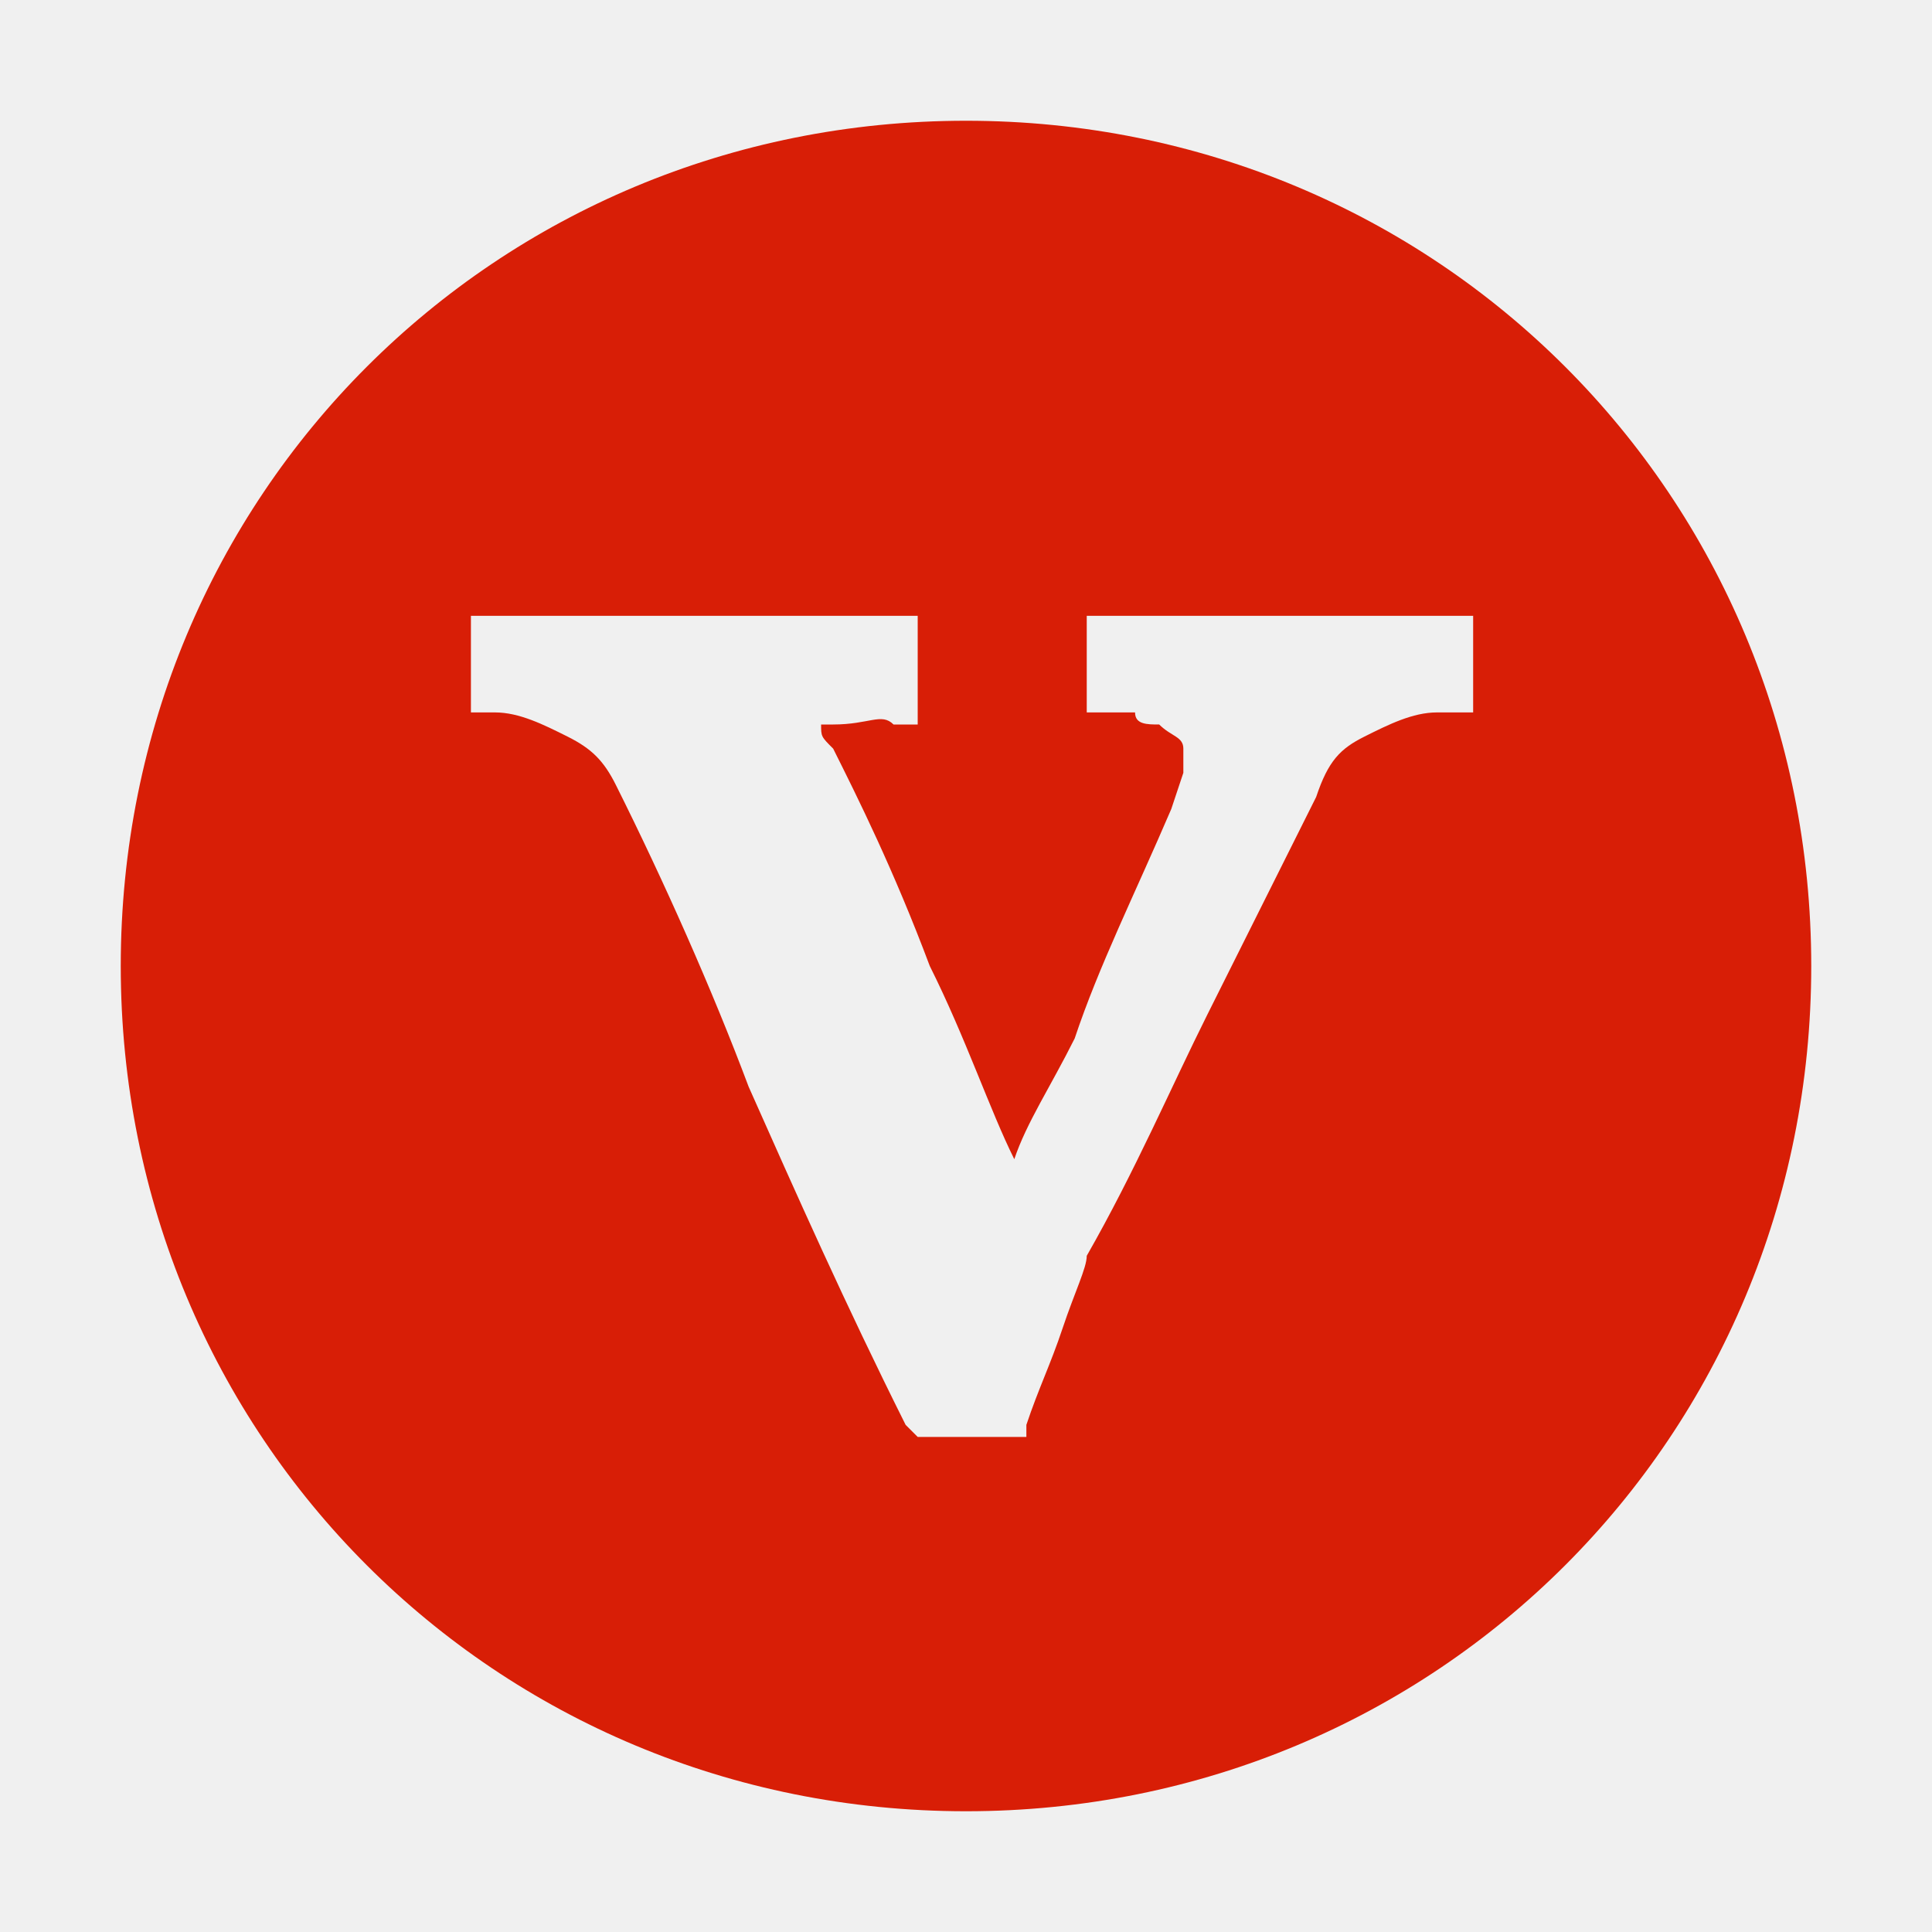
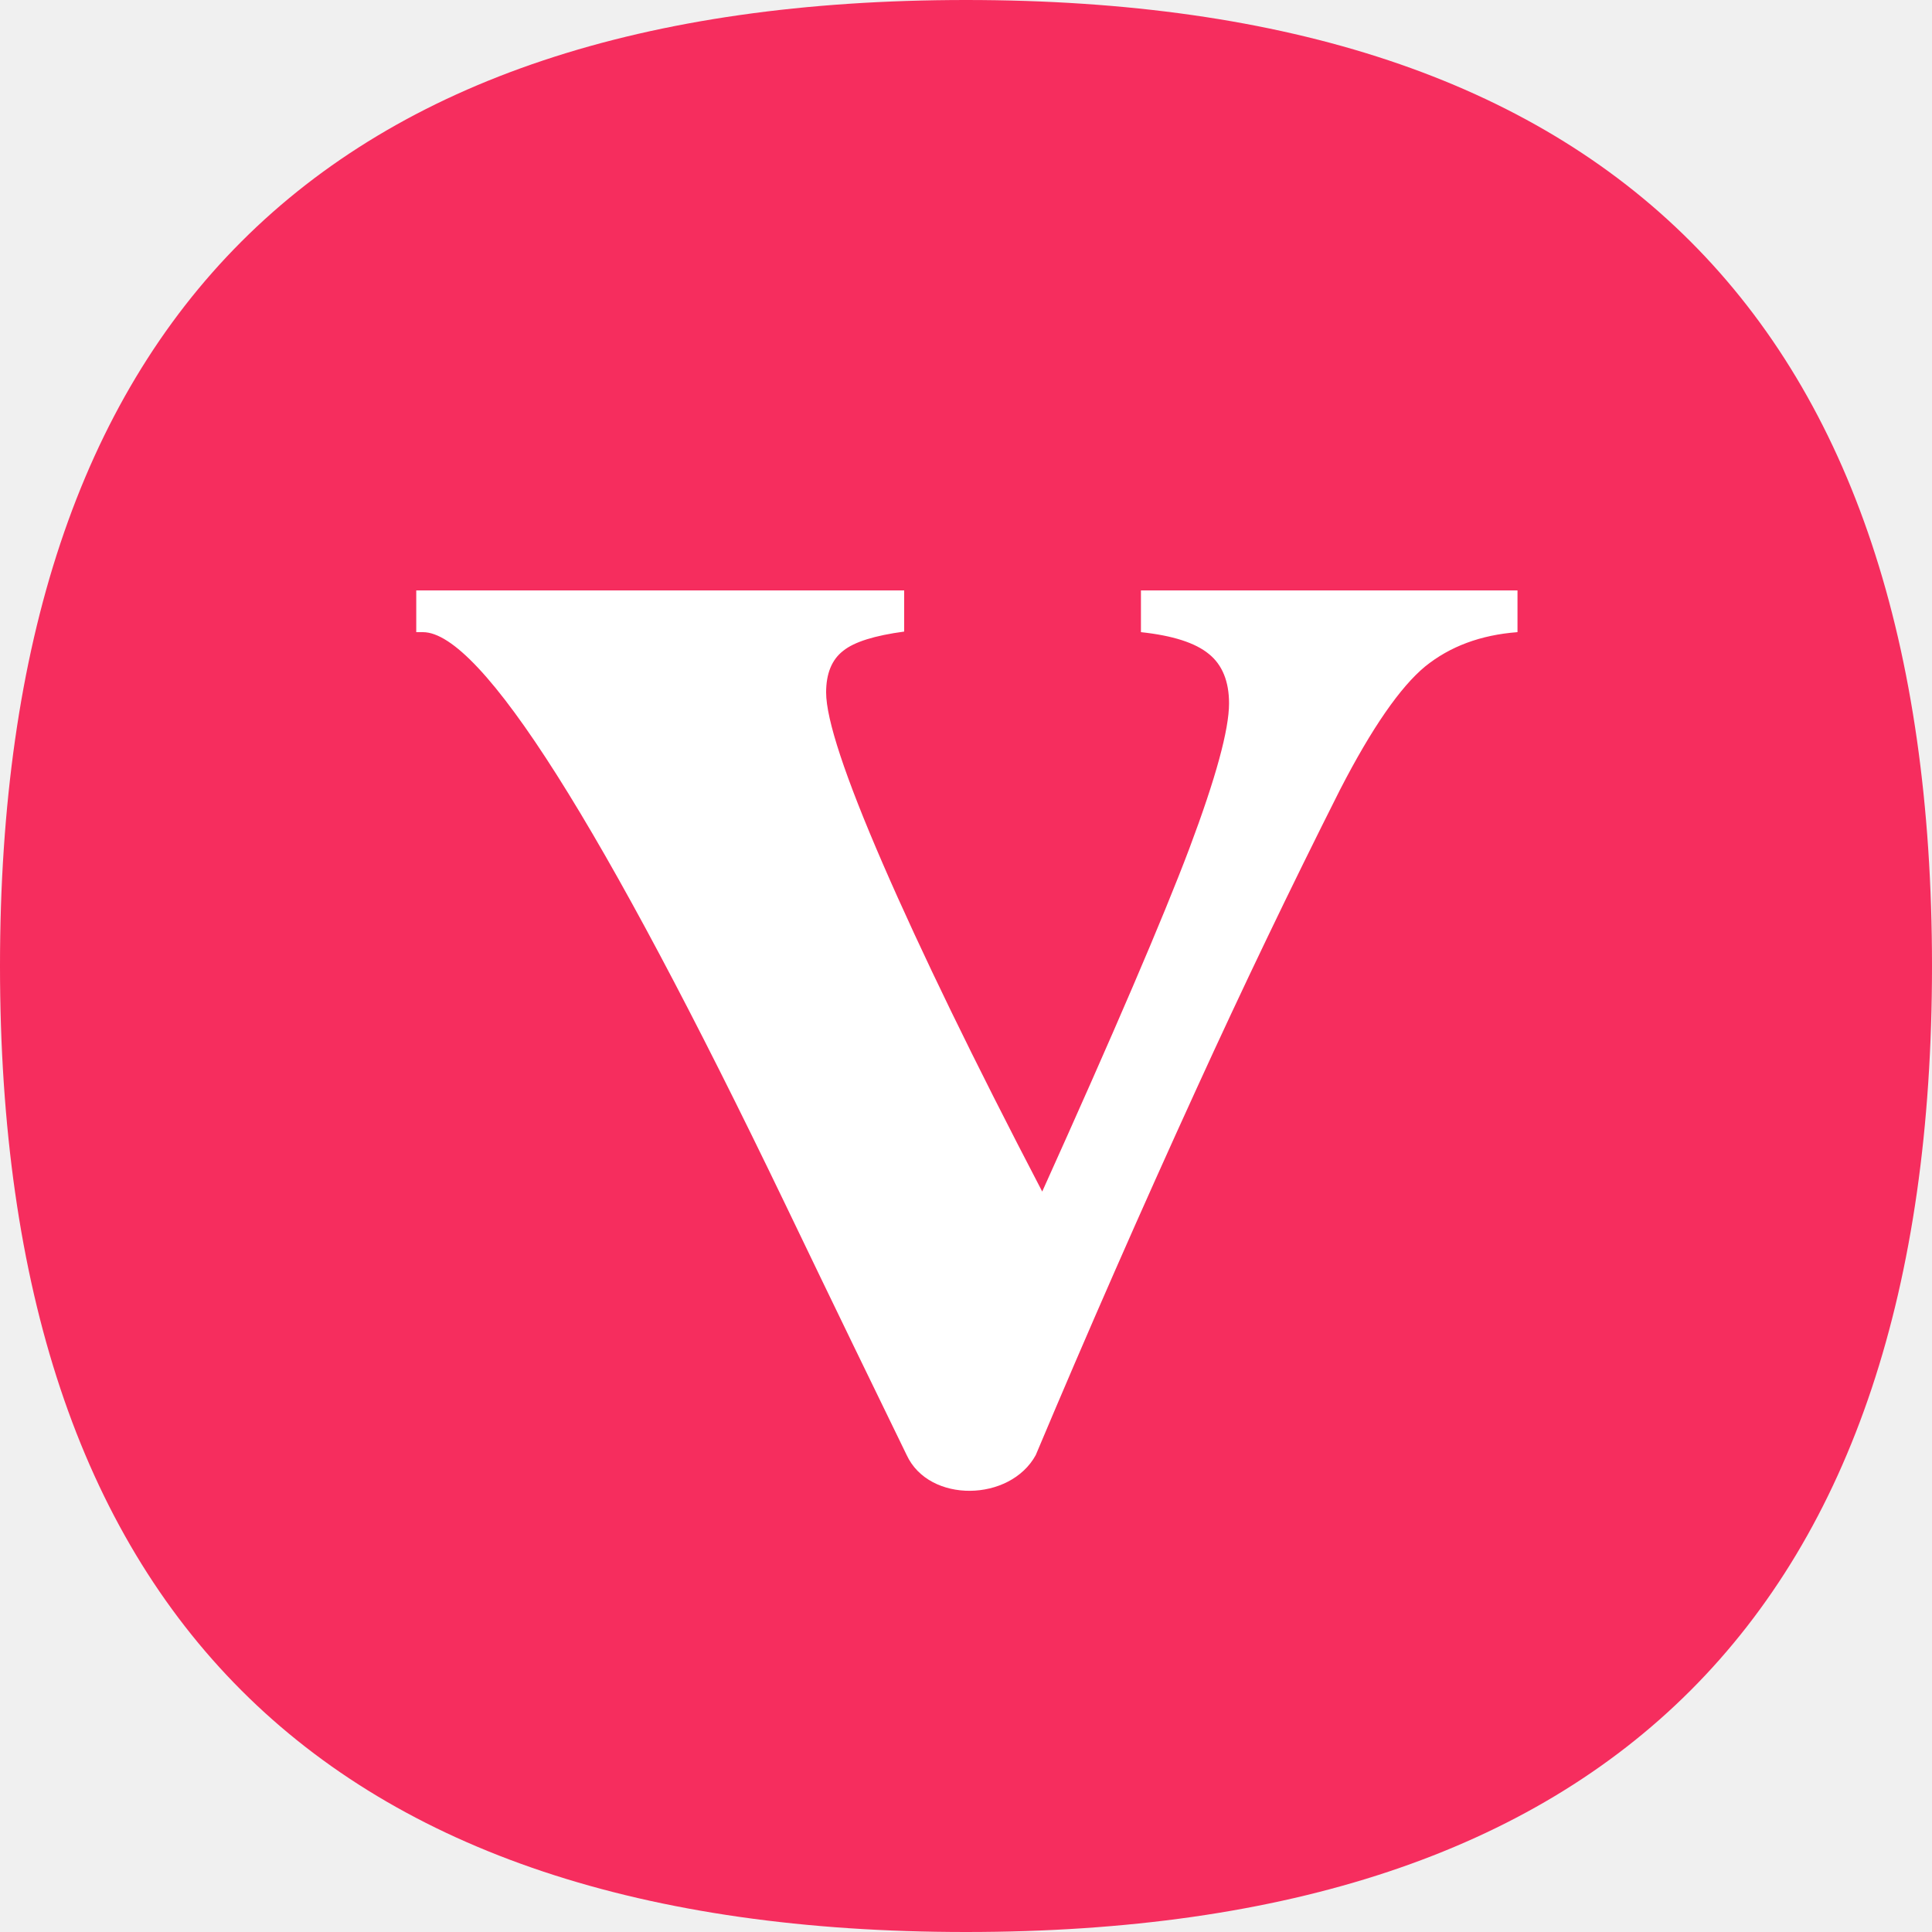
- <svg xmlns="http://www.w3.org/2000/svg" t="1689579317723" class="icon" viewBox="0 0 1024 1024" version="1.1" p-id="54015" width="200" height="200">
-   <path d="M512 64C262.4 64 64 262.4 64 512s198.4 448 448 448 448-198.4 448-448-198.4-448-448-448z m262.4 313.6h-12.8c-12.8 0-25.6 6.4-38.4 12.8-12.8 6.4-19.2 12.8-25.6 32L640 537.6c-19.2 38.4-38.4 83.2-64 128 0 6.4-6.4 19.2-12.8 38.4s-12.8 32-19.2 51.2v6.4h-57.6l-6.4-6.4c-32-64-57.6-121.6-83.2-179.2-19.2-51.2-44.8-108.8-70.4-160-6.4-12.8-12.8-19.2-25.6-25.6-12.8-6.4-25.6-12.8-38.4-12.8h-12.8v-51.2h236.8V384h-12.8c-6.4-6.4-12.8 0-32 0h-6.4c0 6.4 0 6.4 6.4 12.8 12.8 25.6 32 64 51.2 115.2 19.2 38.4 32 76.8 44.8 102.4 6.4-19.2 19.2-38.4 32-64 12.8-38.4 32-76.8 51.2-121.6l6.4-19.2v-12.8c0-6.4-6.4-6.4-12.8-12.8-6.4 0-12.8 0-12.8-6.4H576v-51.2h204.8v51.2z" fill="#d81e06" p-id="54016" />
+ <svg xmlns="http://www.w3.org/2000/svg" t="1692583716430" class="icon" viewBox="0 0 1024 1024" version="1.1" p-id="5224" width="200" height="200">
+   <path d="M0 0m512 0l0 0q512 0 512 512l0 0q0 512-512 512l0 0q-512 0-512-512l0 0q0-512 512-512Z" fill="#F62D5E" p-id="5225" />
+   <path d="M220.57 312.934H479.232v21.811c-15.565 2.099-26.419 5.427-32.307 10.189-6.042 4.659-9.062 12.032-9.062 22.067 0 14.285 9.984 44.544 30.054 90.829 20.07 46.234 48.179 104.141 84.48 173.722 37.939-84.122 64-144.794 78.029-181.965 14.029-37.325 20.992-62.874 20.992-76.8 0-11.622-3.584-20.48-10.752-26.214-7.168-5.888-19.149-9.728-35.942-11.52v-22.118h199.578v22.118c-19.558 1.485-35.84 7.578-48.998 18.227-13.056 10.803-28.16 32.461-45.056 65.28a4548.813 4548.813 0 0 0-75.93 158.208 6932.582 6932.582 0 0 0-85.35 194.458c-13.568 24.832-56.525 25.651-68.403 0-15.667-32.154-37.171-76.39-64.358-132.966-97.28-202.086-161.382-303.206-192.051-303.206h-3.533v-22.118z" fill="#FFFFFF" p-id="5226" />
</svg>
